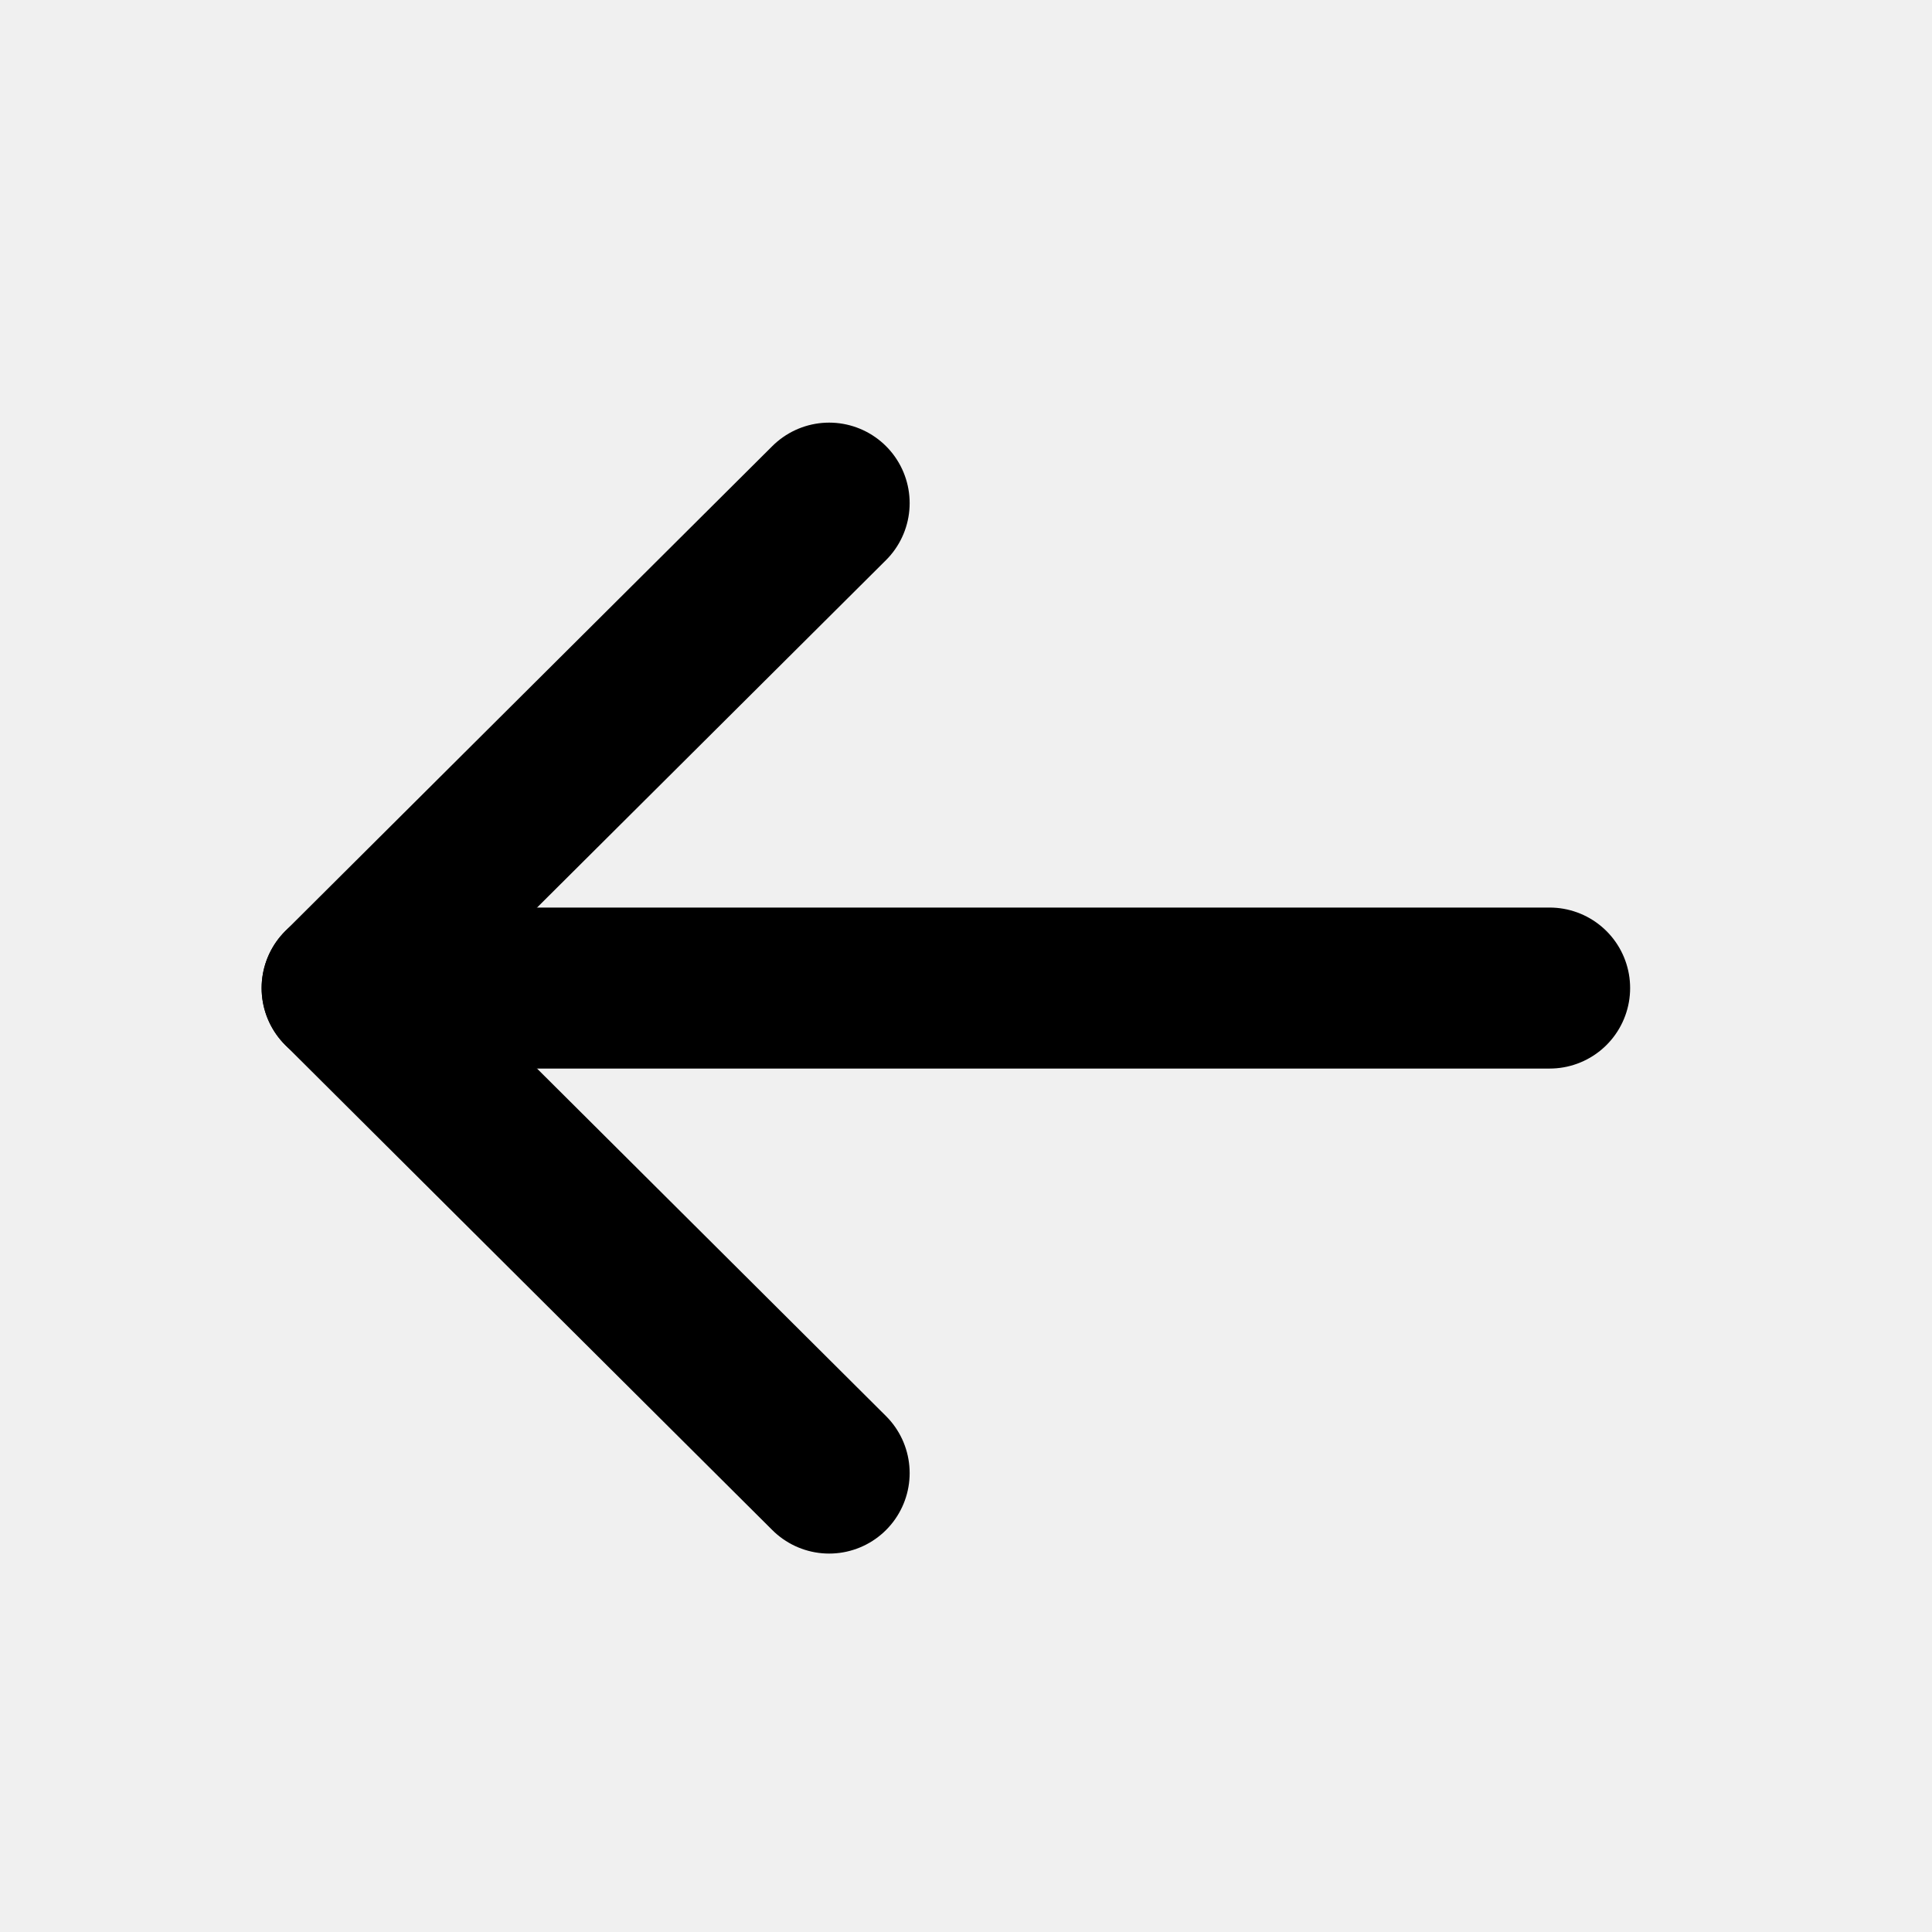
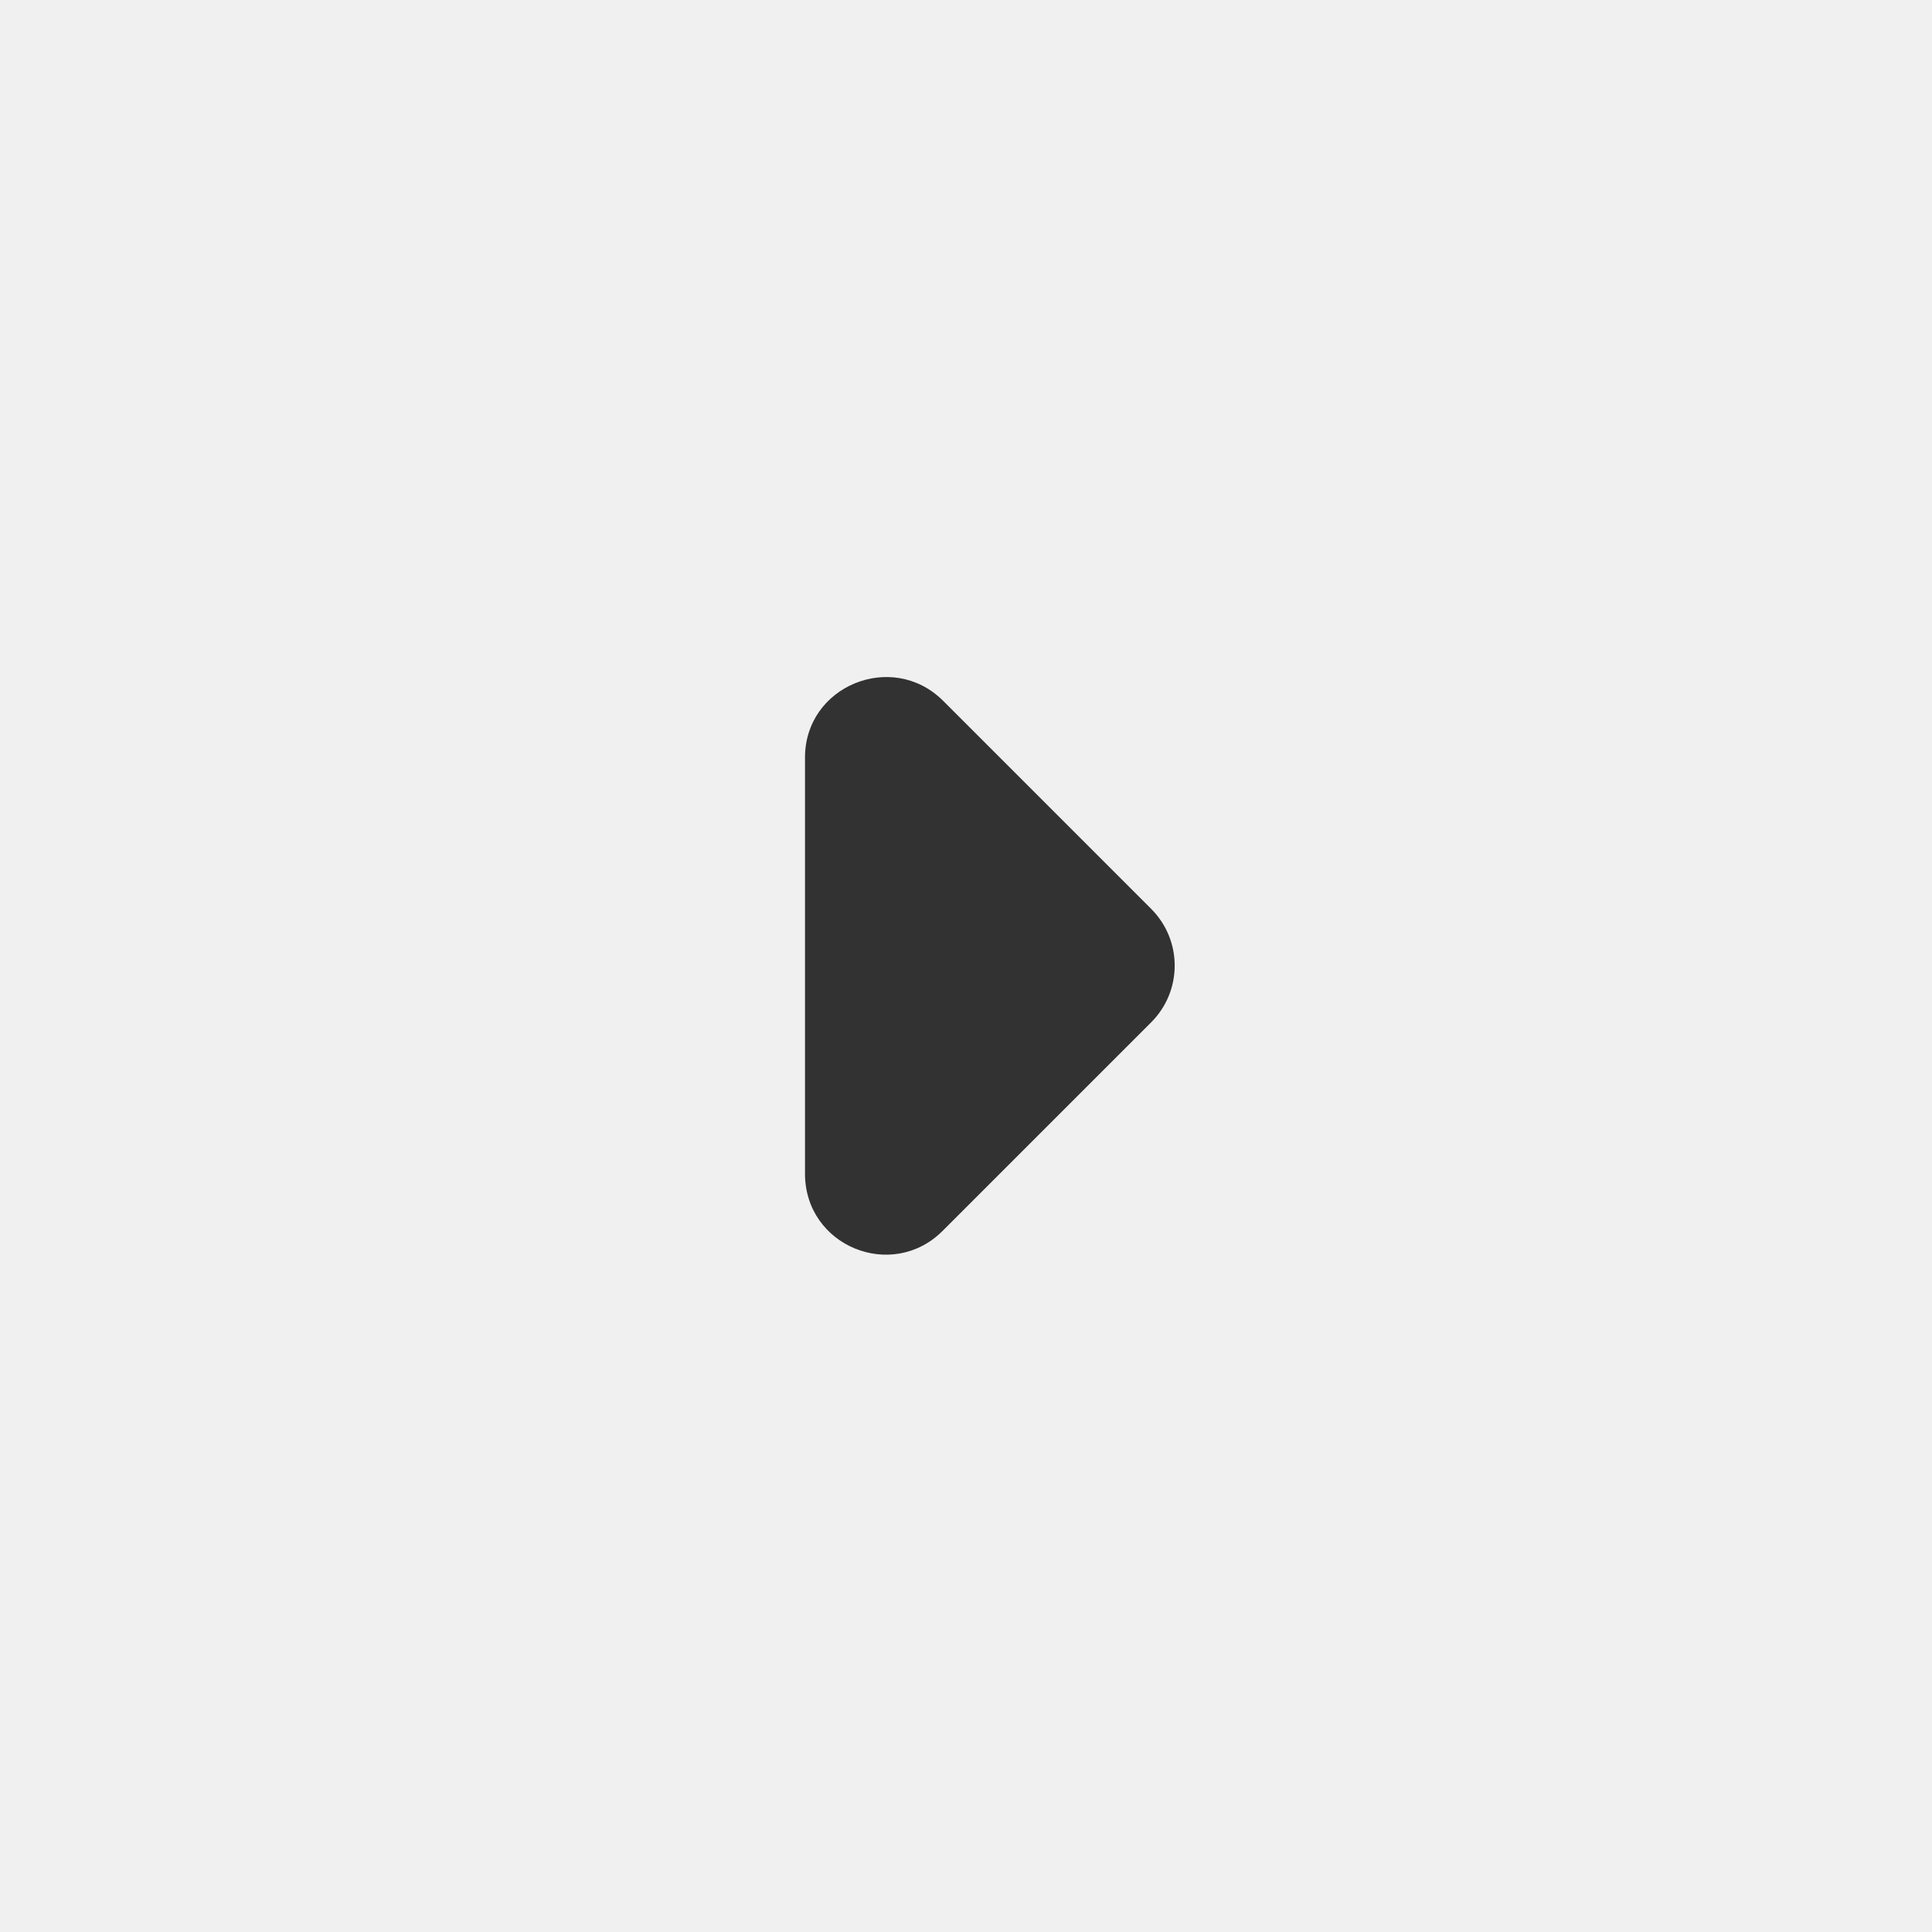
<svg xmlns="http://www.w3.org/2000/svg" width="24" height="24" viewBox="0 0 24 24" fill="none">
-   <path d="M4.25 12.274L19.25 12.274" stroke="black" stroke-width="2" stroke-linecap="round" stroke-linejoin="round" />
-   <path d="M10.3 18.299L4.25 12.274L10.3 6.25" stroke="black" stroke-width="2" stroke-linecap="round" stroke-linejoin="round" />
+   <g clip-path="url(#clip0_1_372)">
+     <path d="M11.71 15.29L14.3 12.7C14.69 12.31 14.69 11.68 14.3 11.29L11.71 8.7C11.08 8.08 10 8.52 10 9.41V14.58C10 15.48 11.08 15.92 11.71 15.29Z" fill="#323232" />
+   </g>
+   <defs>
+     <clipPath id="clip0_1_372">
+       <rect width="24" height="24" fill="white" />
+     </clipPath>
+   </defs>
</svg>
